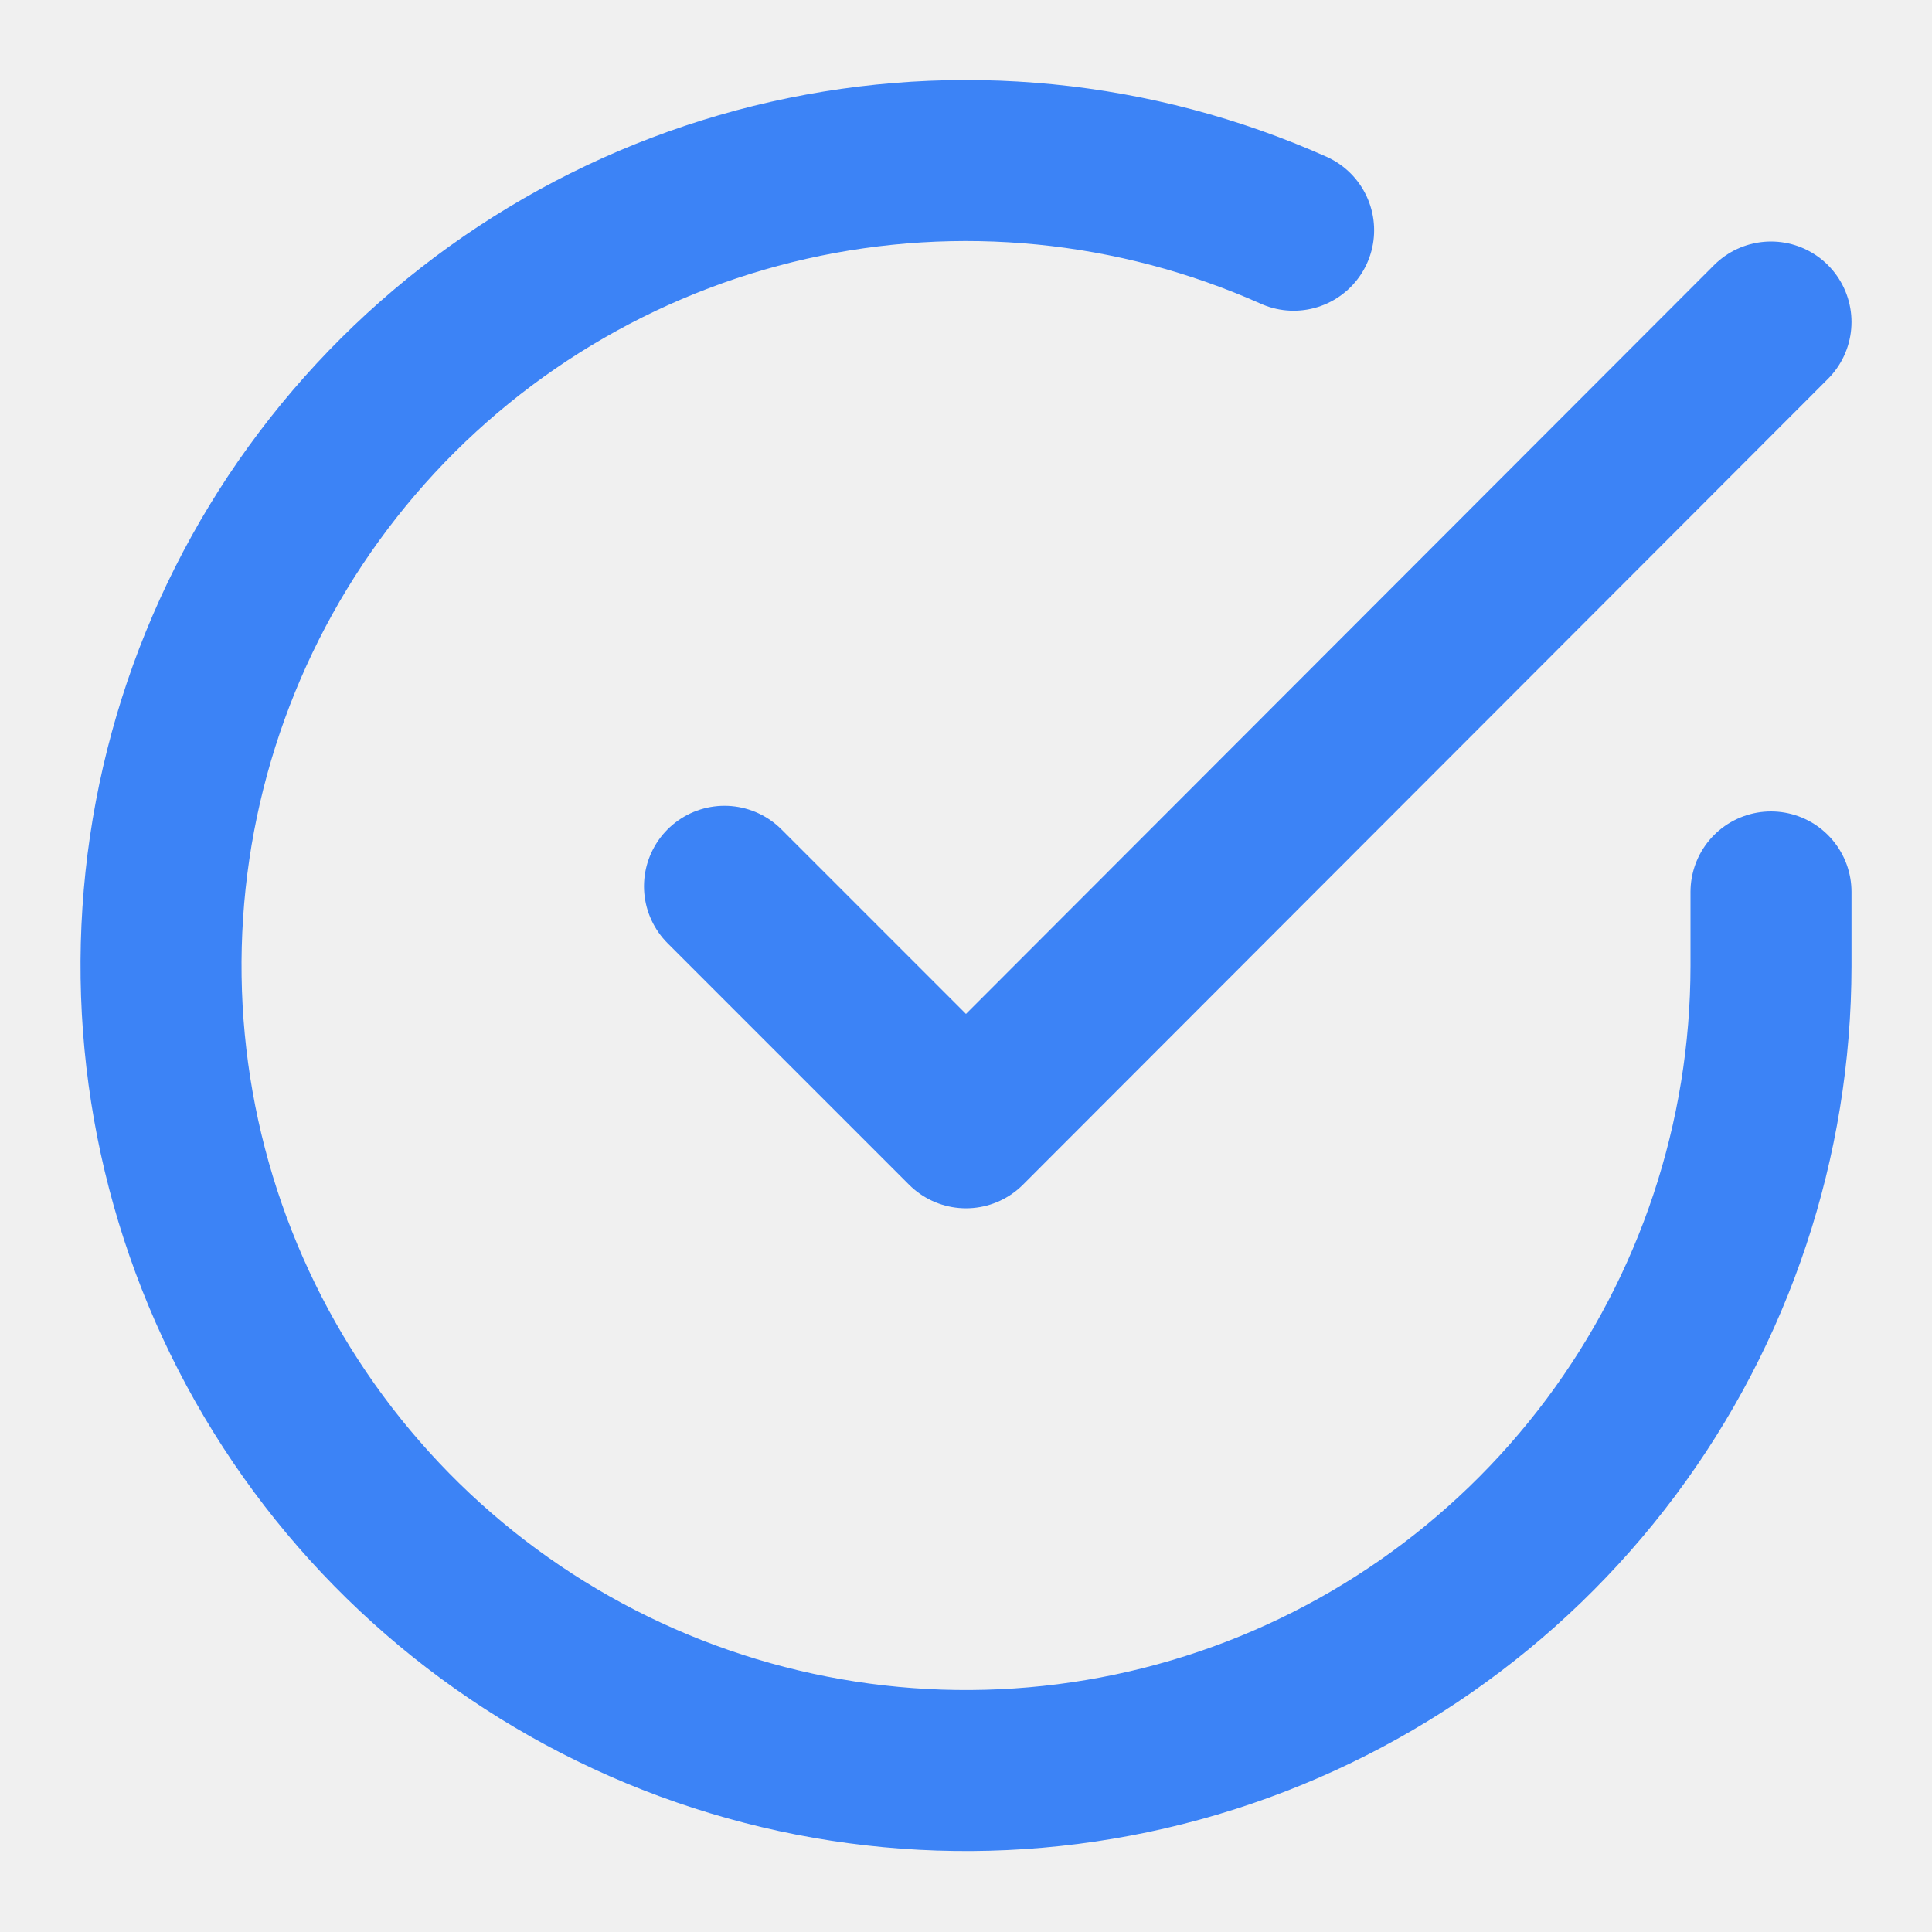
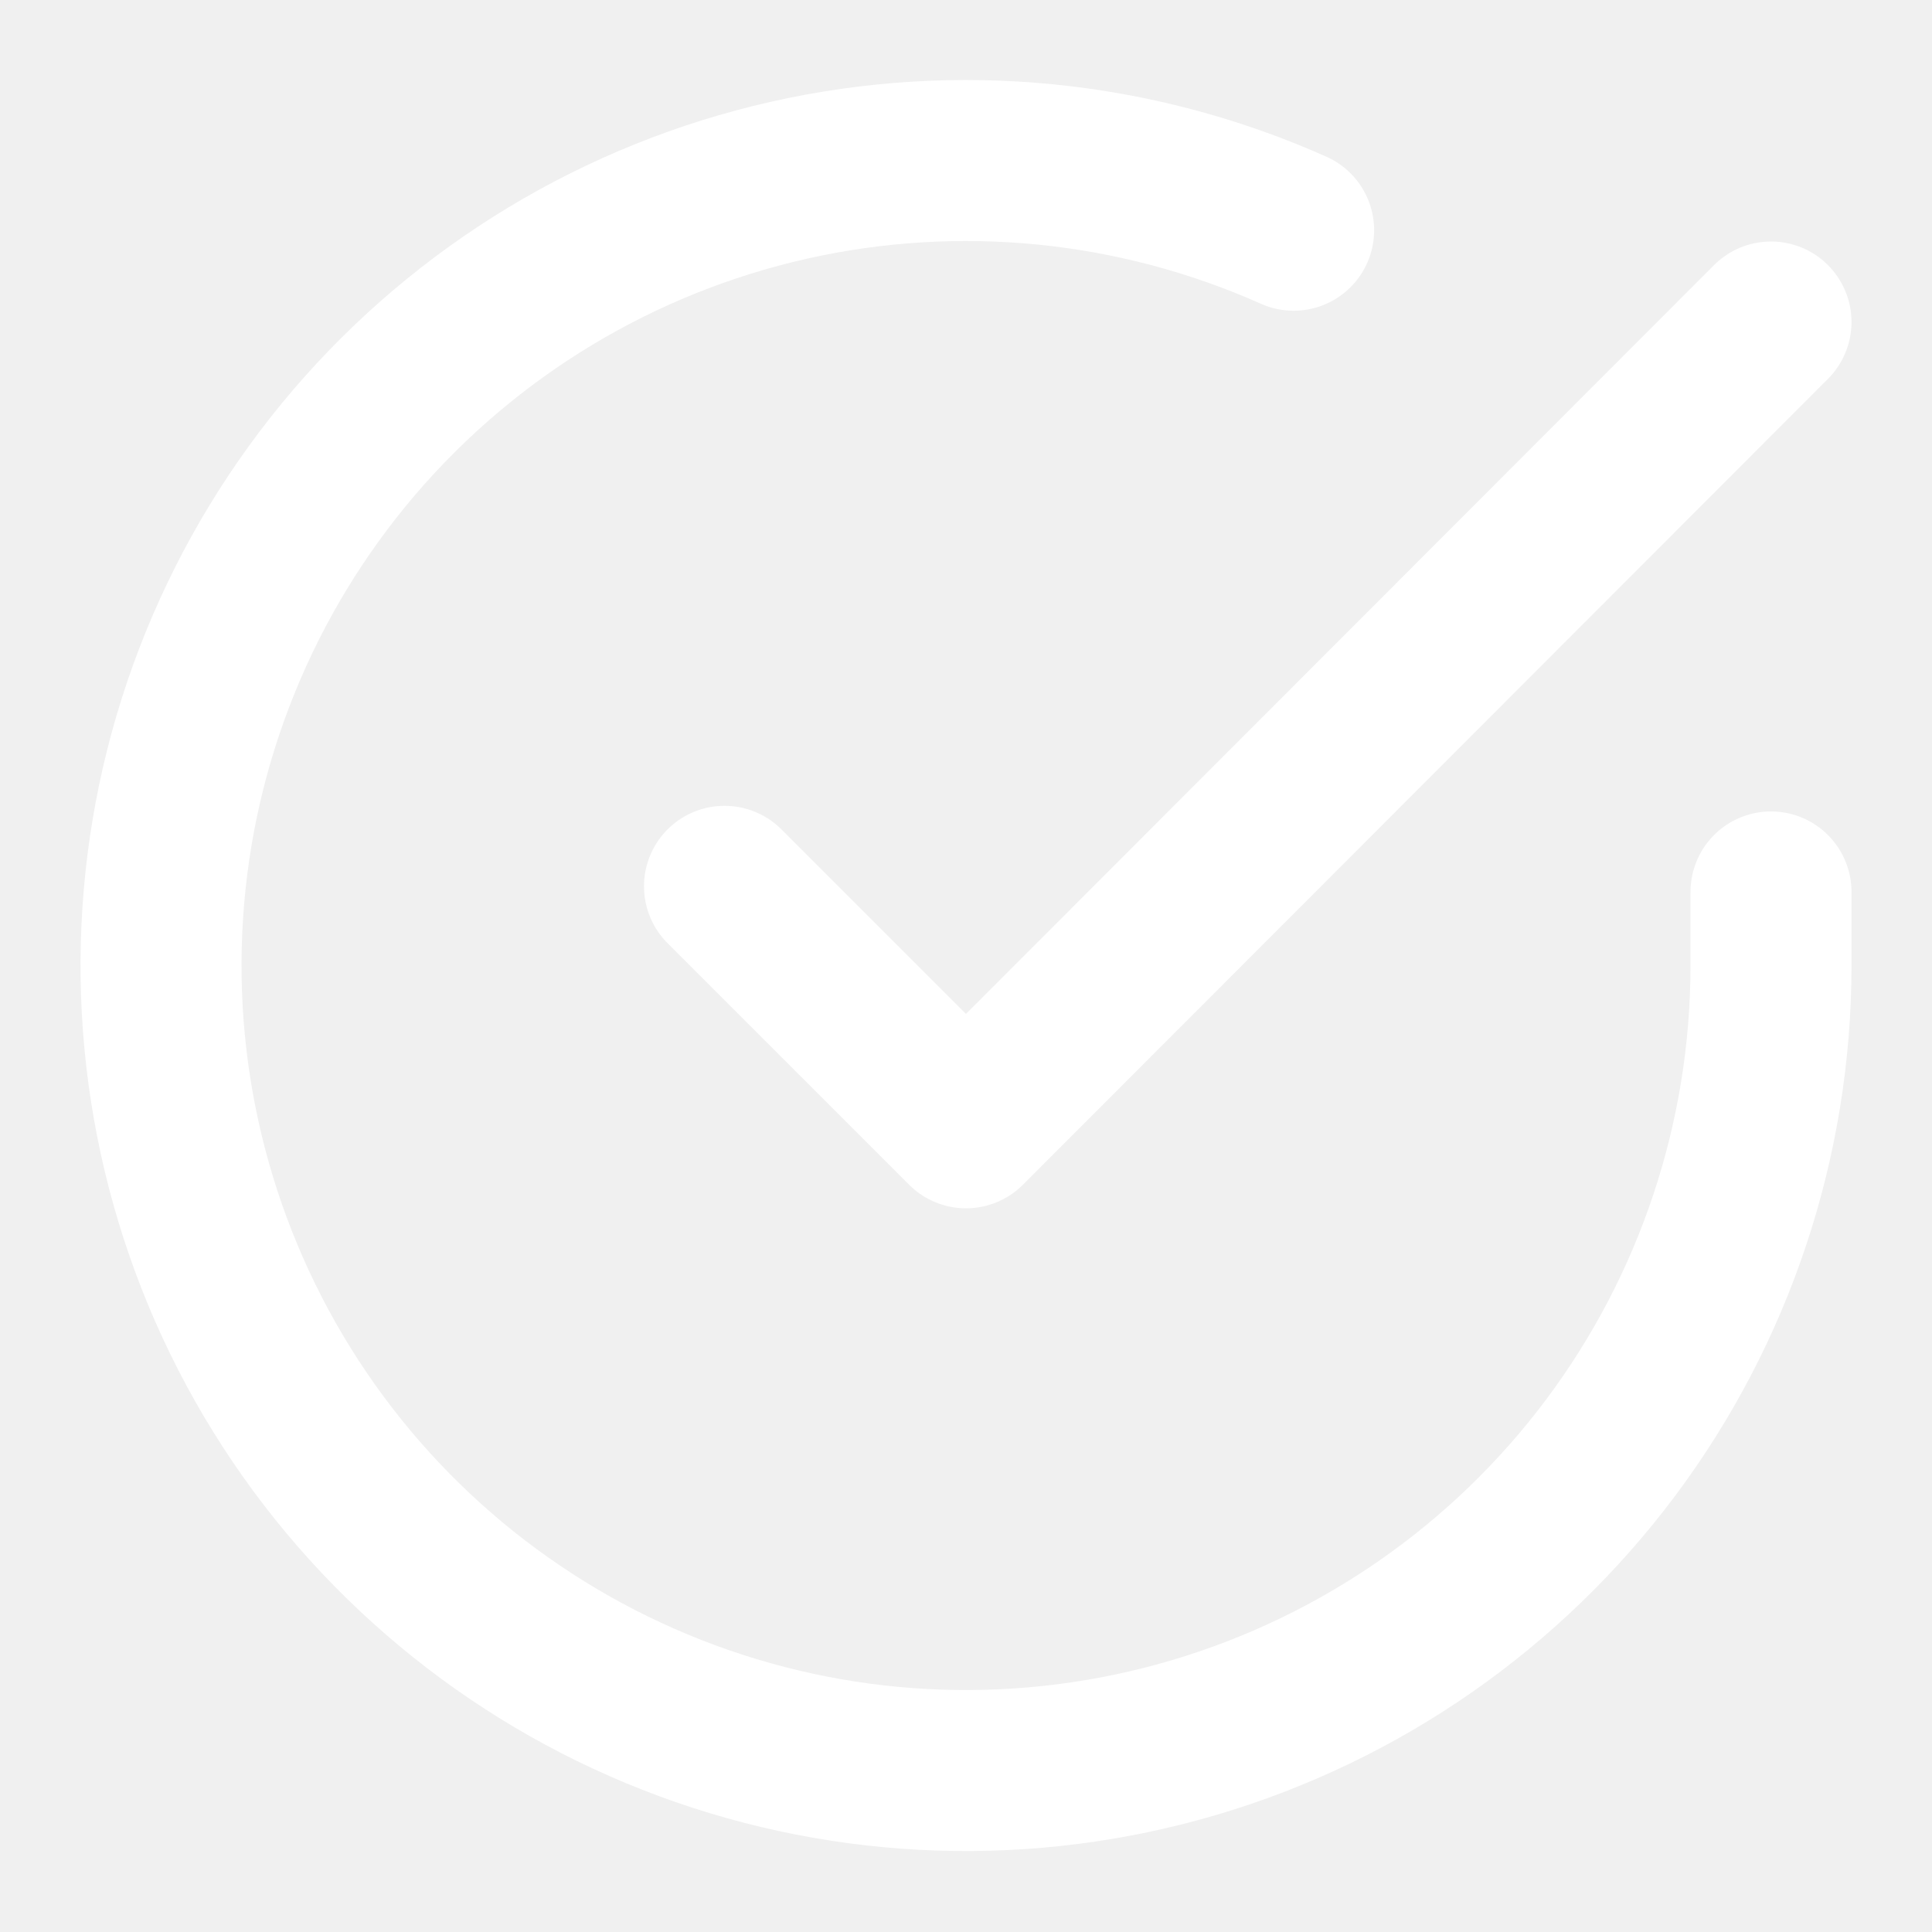
<svg xmlns="http://www.w3.org/2000/svg" width="36" height="36" viewBox="0 0 36 36" fill="none">
-   <path d="M33 16.62V18C32.998 21.234 31.951 24.382 30.014 26.973C28.077 29.563 25.355 31.459 22.253 32.376C19.151 33.293 15.836 33.183 12.802 32.062C9.768 30.941 7.177 28.869 5.416 26.155C3.656 23.442 2.82 20.232 3.033 17.004C3.245 13.777 4.496 10.704 6.597 8.245C8.699 5.787 11.539 4.073 14.694 3.36C17.849 2.647 21.15 2.973 24.105 4.29" stroke="#3C83F6" stroke-width="3" stroke-linecap="round" stroke-linejoin="round" />
-   <path d="M33 6L18 21.015L13.5 16.515" stroke="#3C83F6" stroke-width="3" stroke-linecap="round" stroke-linejoin="round" />
+   <path d="M33 16.62V18C32.998 21.234 31.951 24.382 30.014 26.973C28.077 29.563 25.355 31.459 22.253 32.376C19.151 33.293 15.836 33.183 12.802 32.062C9.768 30.941 7.177 28.869 5.416 26.155C3.656 23.442 2.82 20.232 3.033 17.004C3.245 13.777 4.496 10.704 6.597 8.245C8.699 5.787 11.539 4.073 14.694 3.36C17.849 2.647 21.15 2.973 24.105 4.29" stroke="white" stroke-width="3" stroke-linecap="round" stroke-linejoin="round" />
+   <path d="M33 6L18 21.015L13.5 16.515" stroke="white" stroke-width="3" stroke-linecap="round" stroke-linejoin="round" />
</svg>
